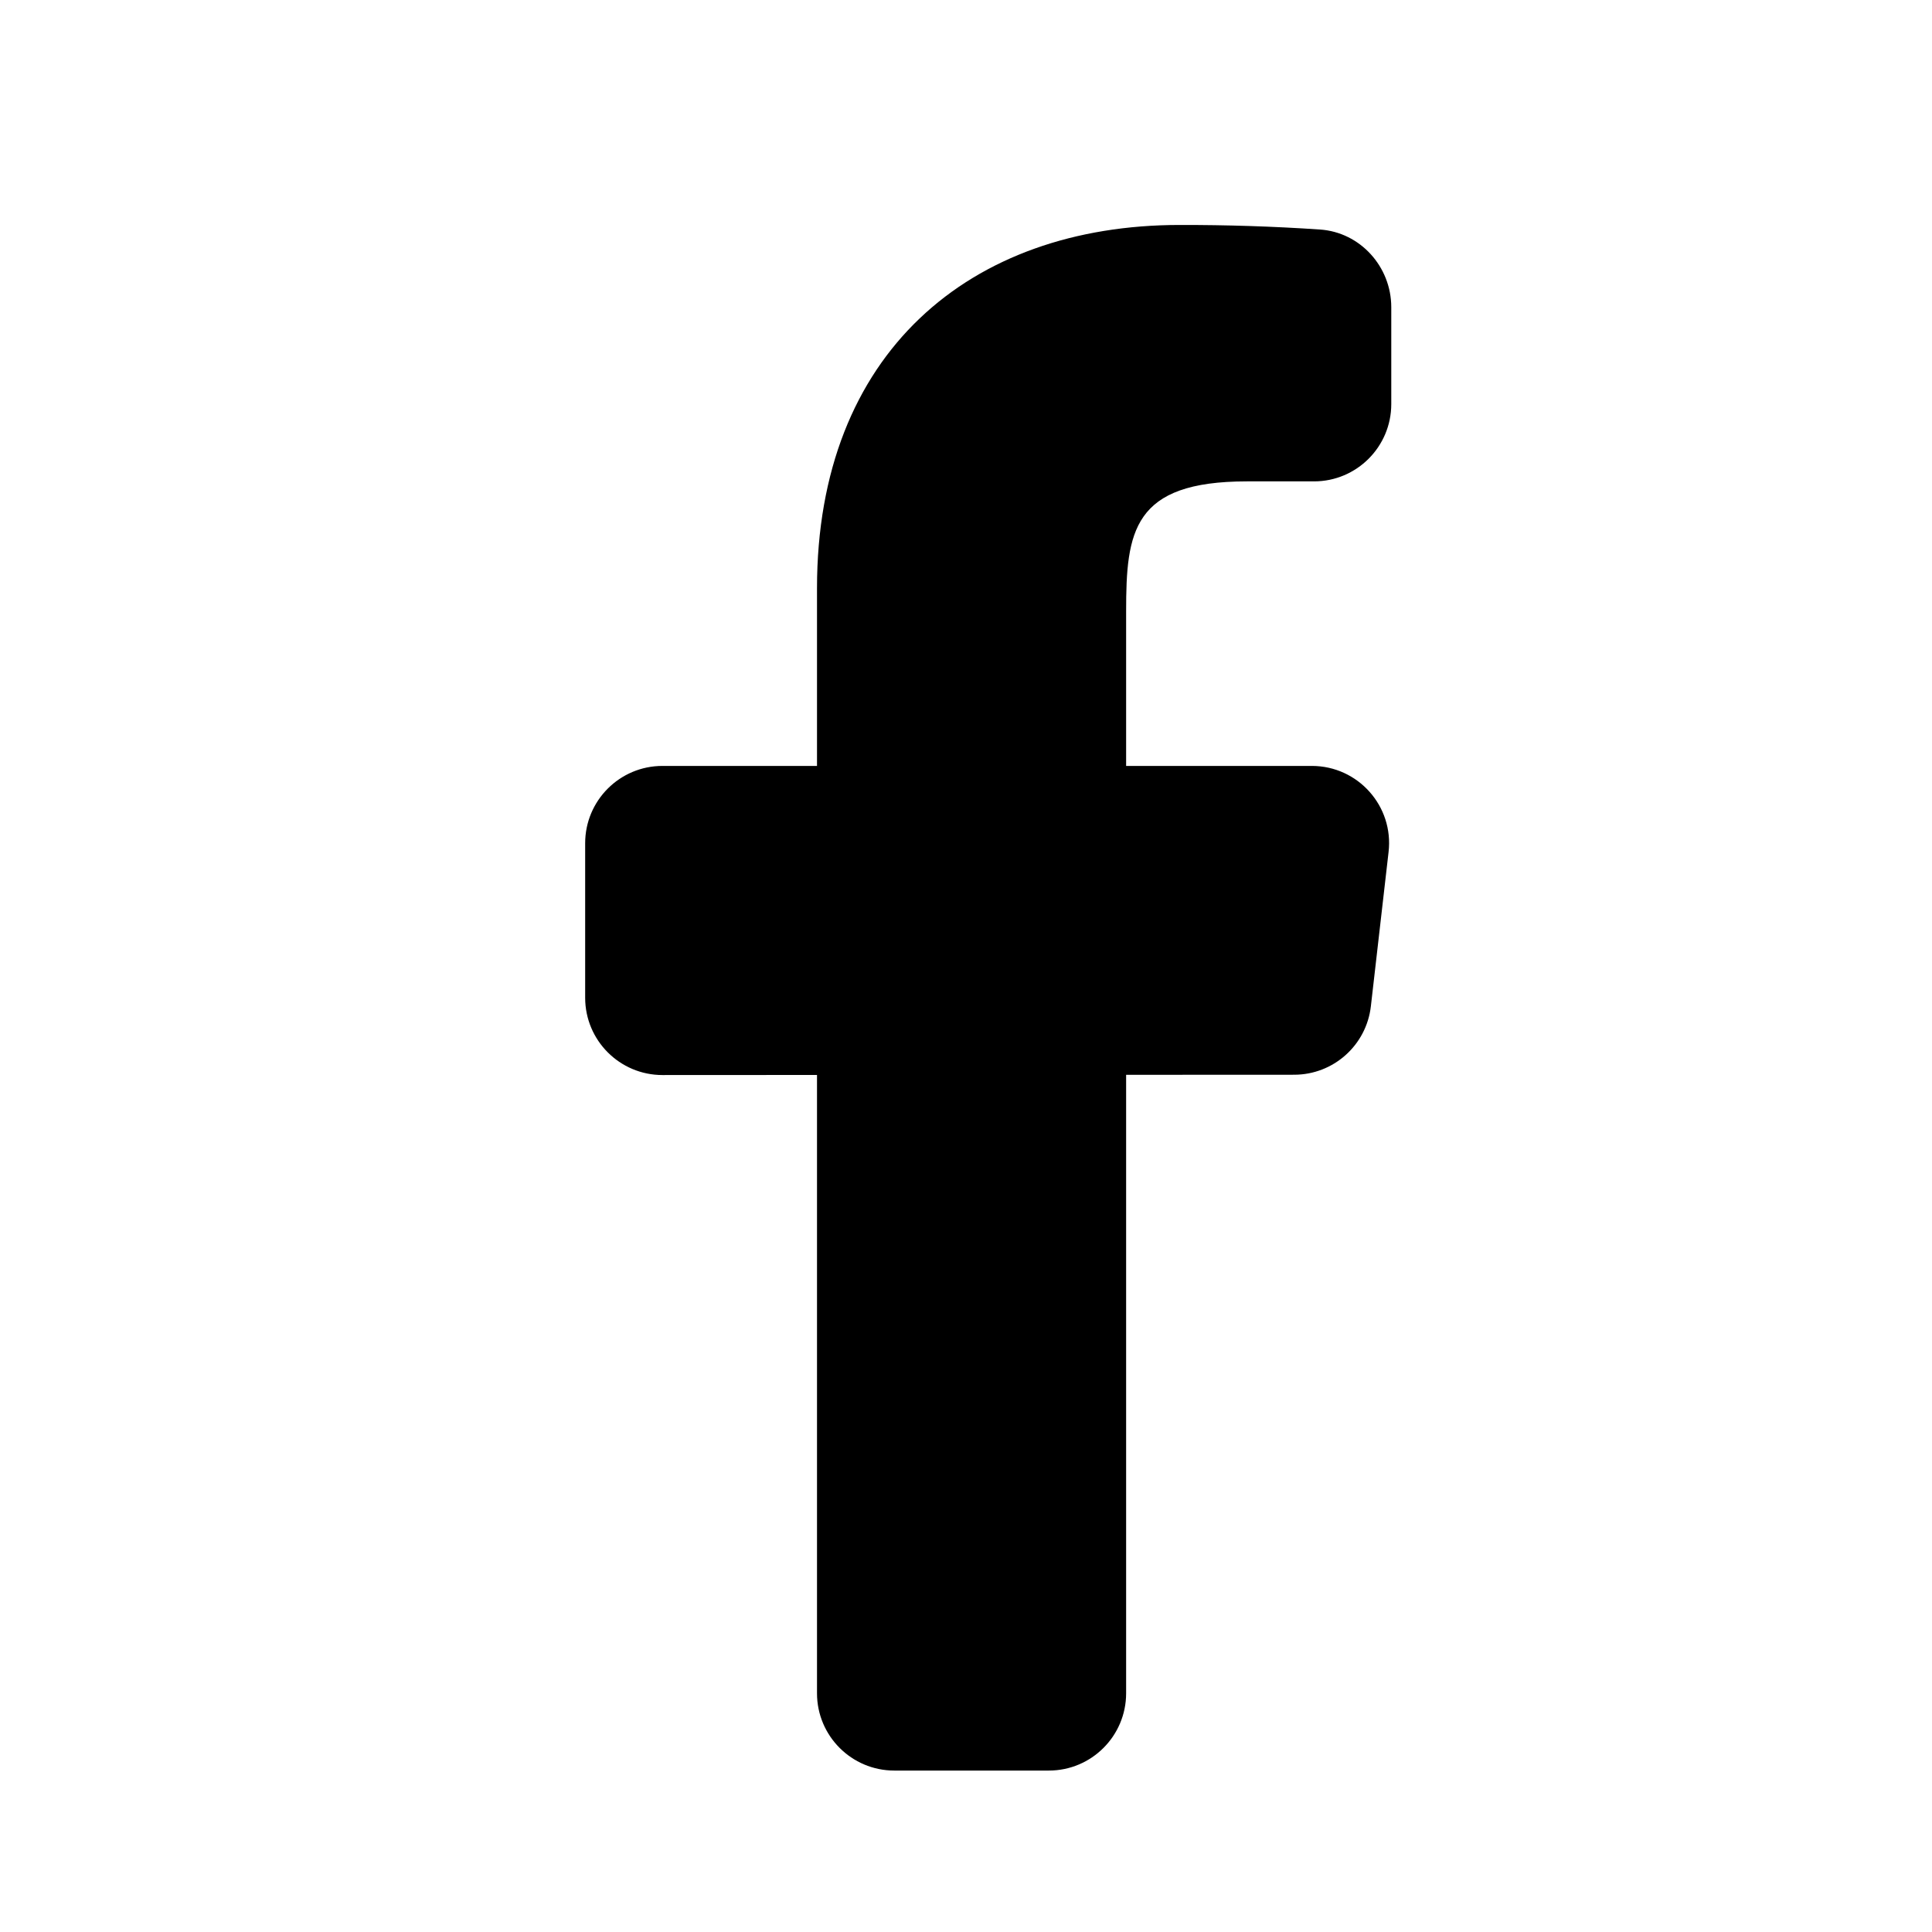
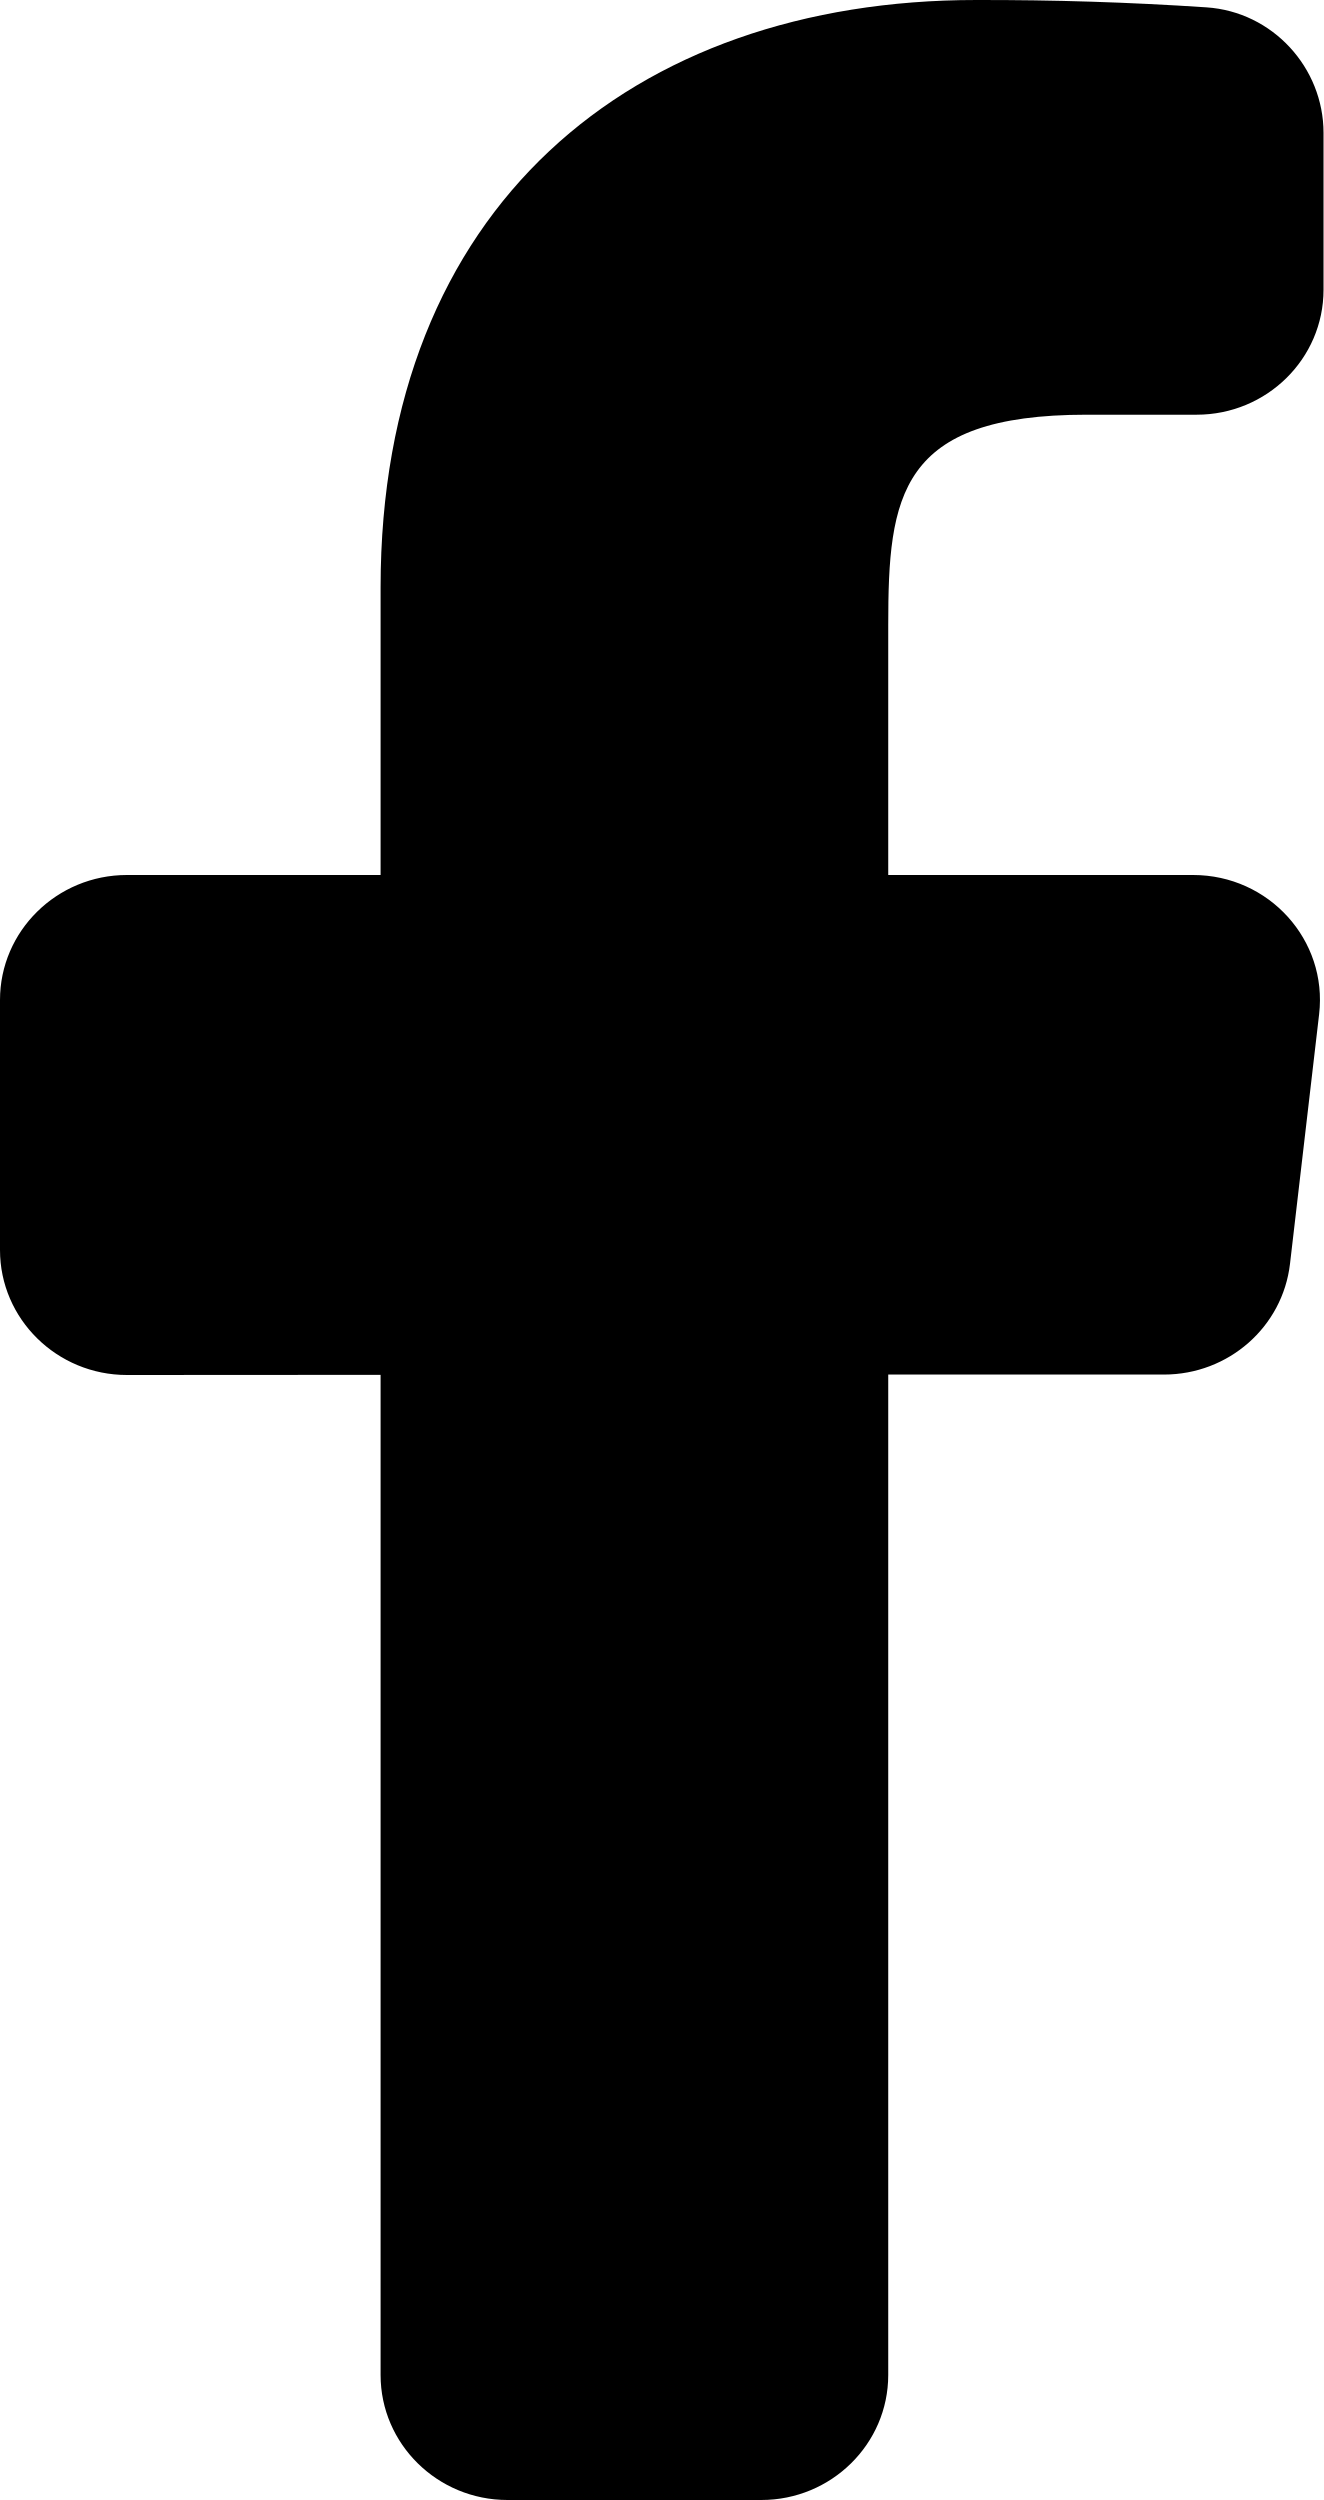
- <svg xmlns="http://www.w3.org/2000/svg" width="25" height="25" viewBox="0 0 25 25" fill="none">
-   <path d="M16.975 9.911H14.572V7.911C14.572 6.879 14.656 6.229 16.135 6.229H17.003C17.555 6.229 18.003 5.781 18.003 5.229V3.975C18.003 3.452 17.602 3.005 17.08 2.97C16.476 2.929 15.871 2.91 15.265 2.911C12.552 2.911 10.572 4.568 10.572 7.61V9.911H8.572C8.02 9.911 7.572 10.359 7.572 10.911V12.911C7.572 13.463 8.02 13.911 8.572 13.911L10.572 13.91V21.911C10.572 22.463 11.02 22.911 11.572 22.911H13.572C14.124 22.911 14.572 22.463 14.572 21.911V13.908L16.746 13.907C17.254 13.907 17.681 13.526 17.739 13.021L17.968 11.025C18.037 10.432 17.573 9.911 16.975 9.911Z" fill="black" />
+ <svg xmlns="http://www.w3.org/2000/svg" width="9" height="17" viewBox="0 0 9 17" fill="none">
+   <path d="M8.113 5.95H6.04V4.25C6.04 3.373 6.112 2.82 7.388 2.82H8.137C8.613 2.82 9 2.44 9 1.97V0.904C9 0.46 8.654 0.08 8.204 0.05C7.682 0.015 7.16 -0.001 6.638 3.18484e-05C4.297 3.18484e-05 2.588 1.408 2.588 3.994V5.95H0.863C0.387 5.95 0 6.331 0 6.8V8.5C0 8.969 0.387 9.35 0.863 9.35L2.588 9.349V16.15C2.588 16.619 2.975 17 3.451 17H5.177C5.653 17 6.04 16.619 6.04 16.15V9.347L7.915 9.347C8.354 9.347 8.722 9.023 8.772 8.594L8.97 6.897C9.029 6.393 8.629 5.95 8.113 5.95Z" fill="black" />
</svg>
